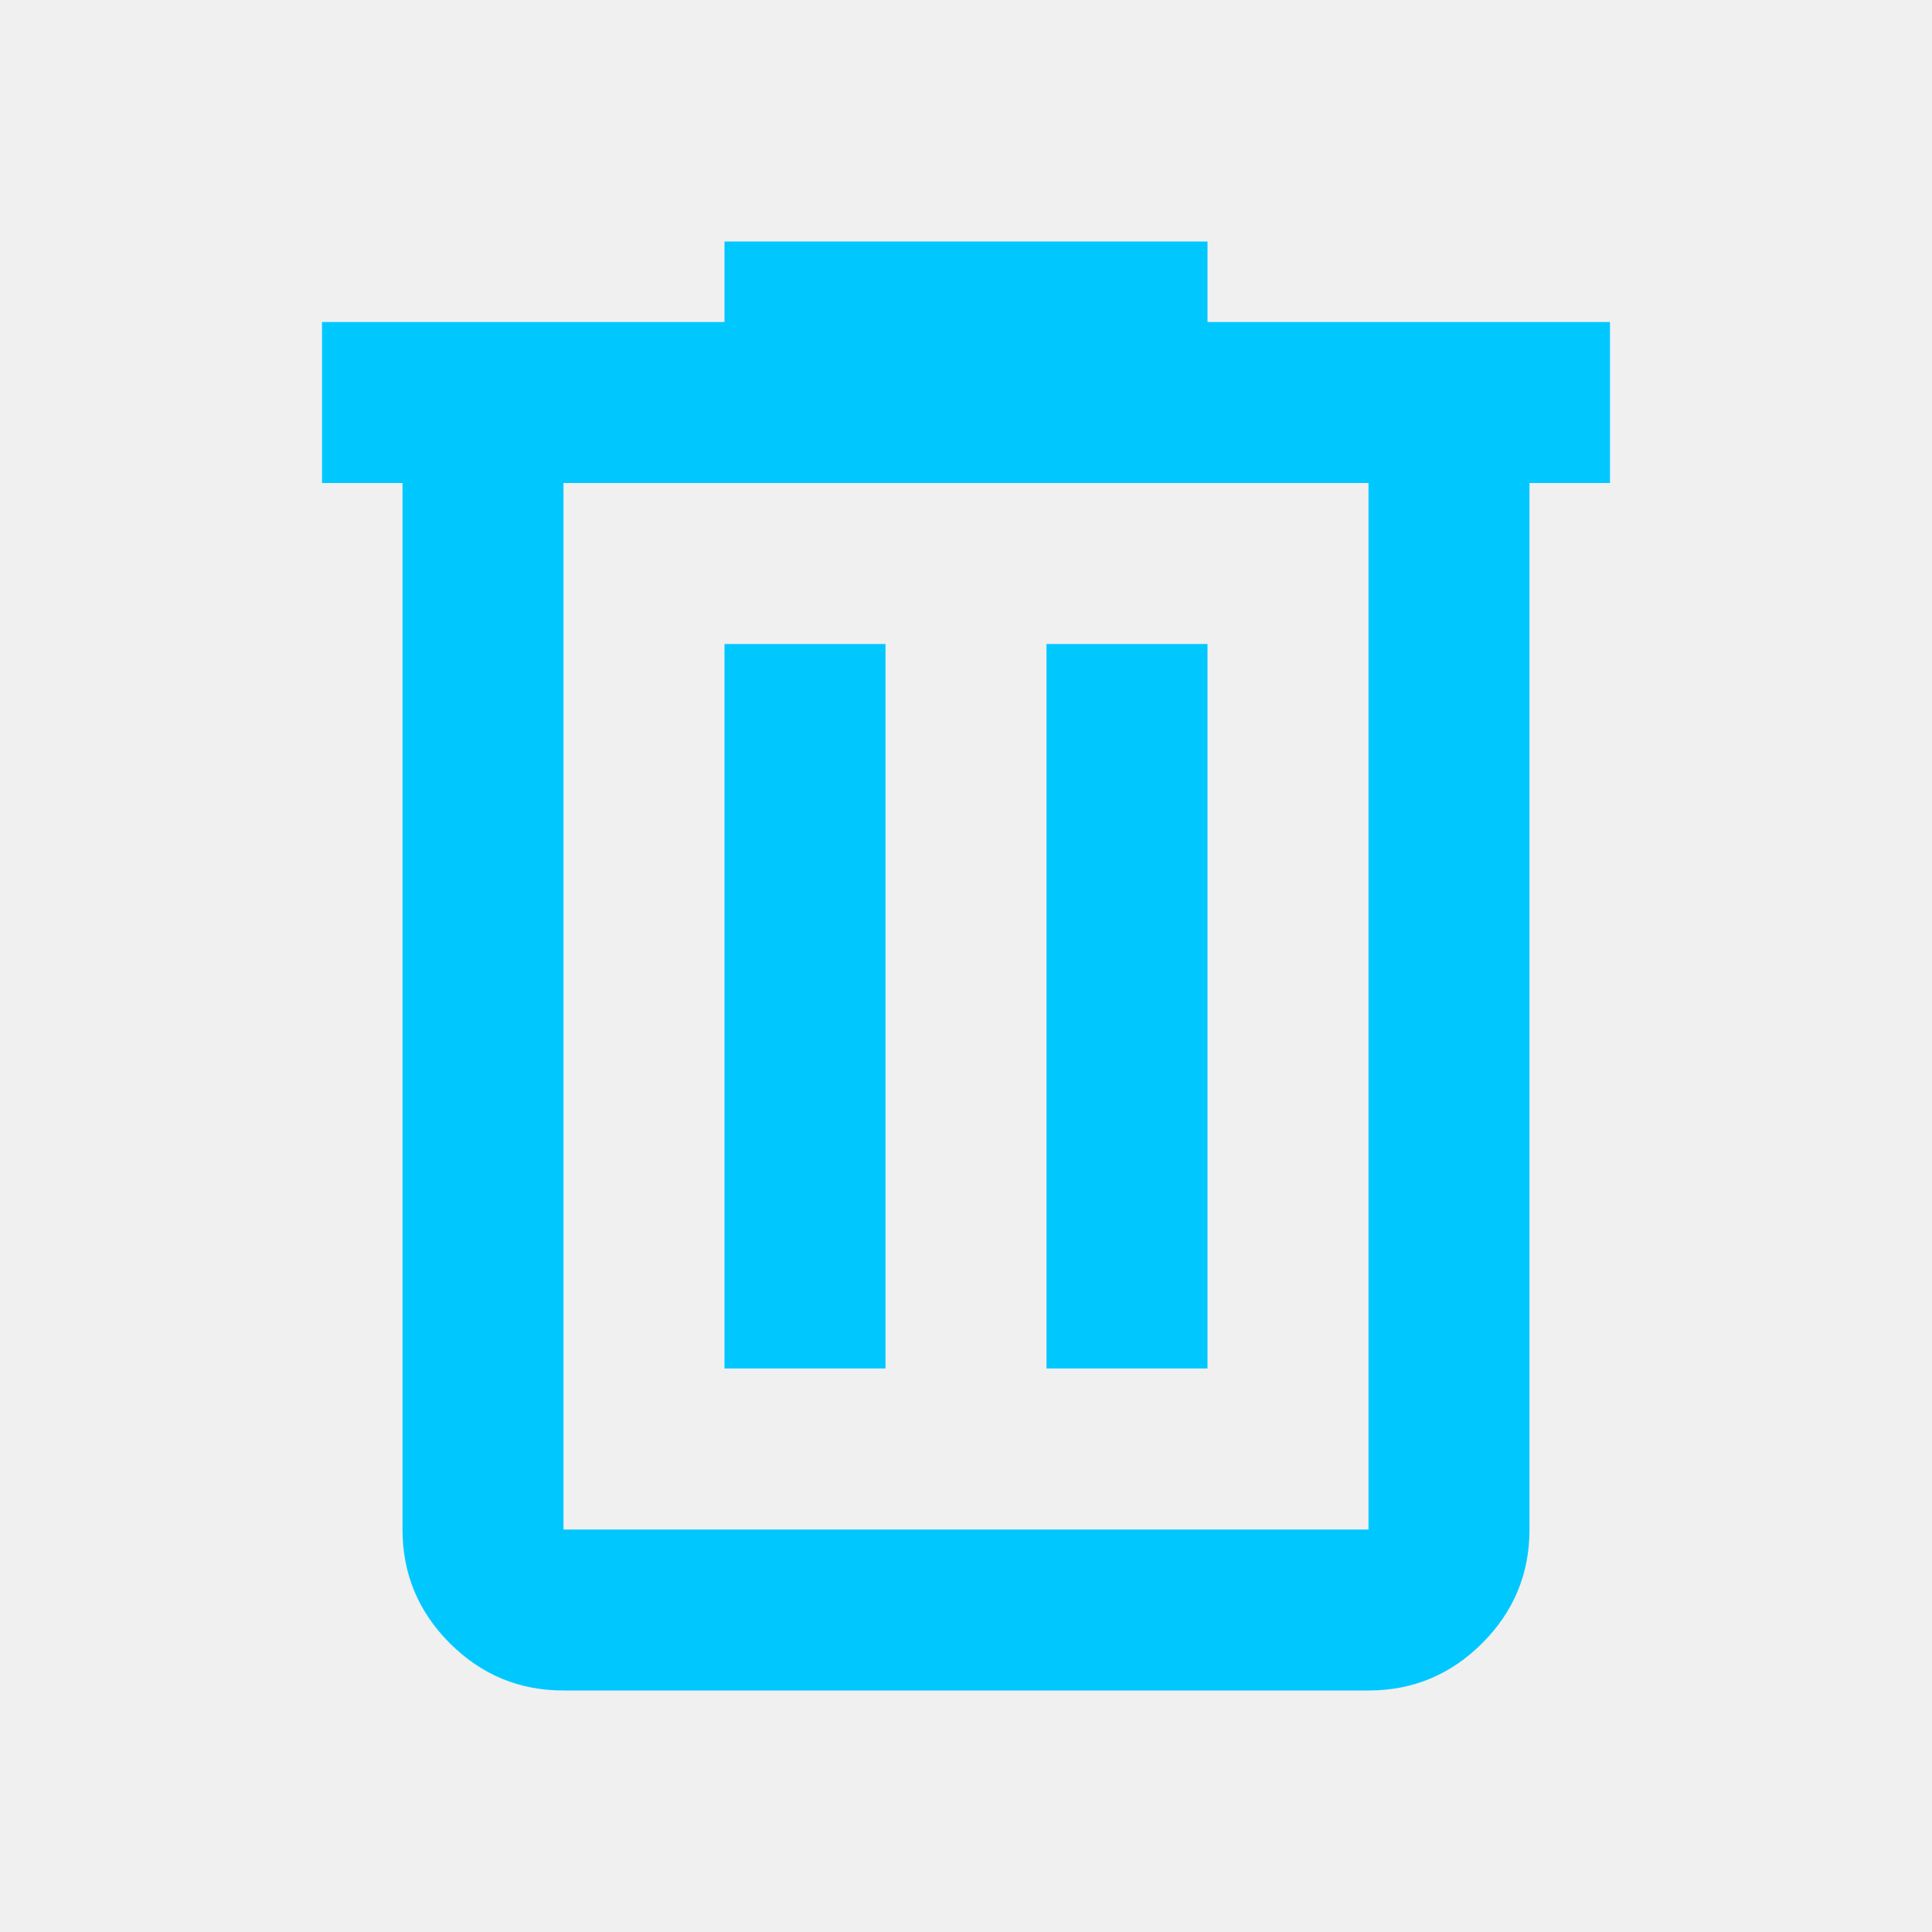
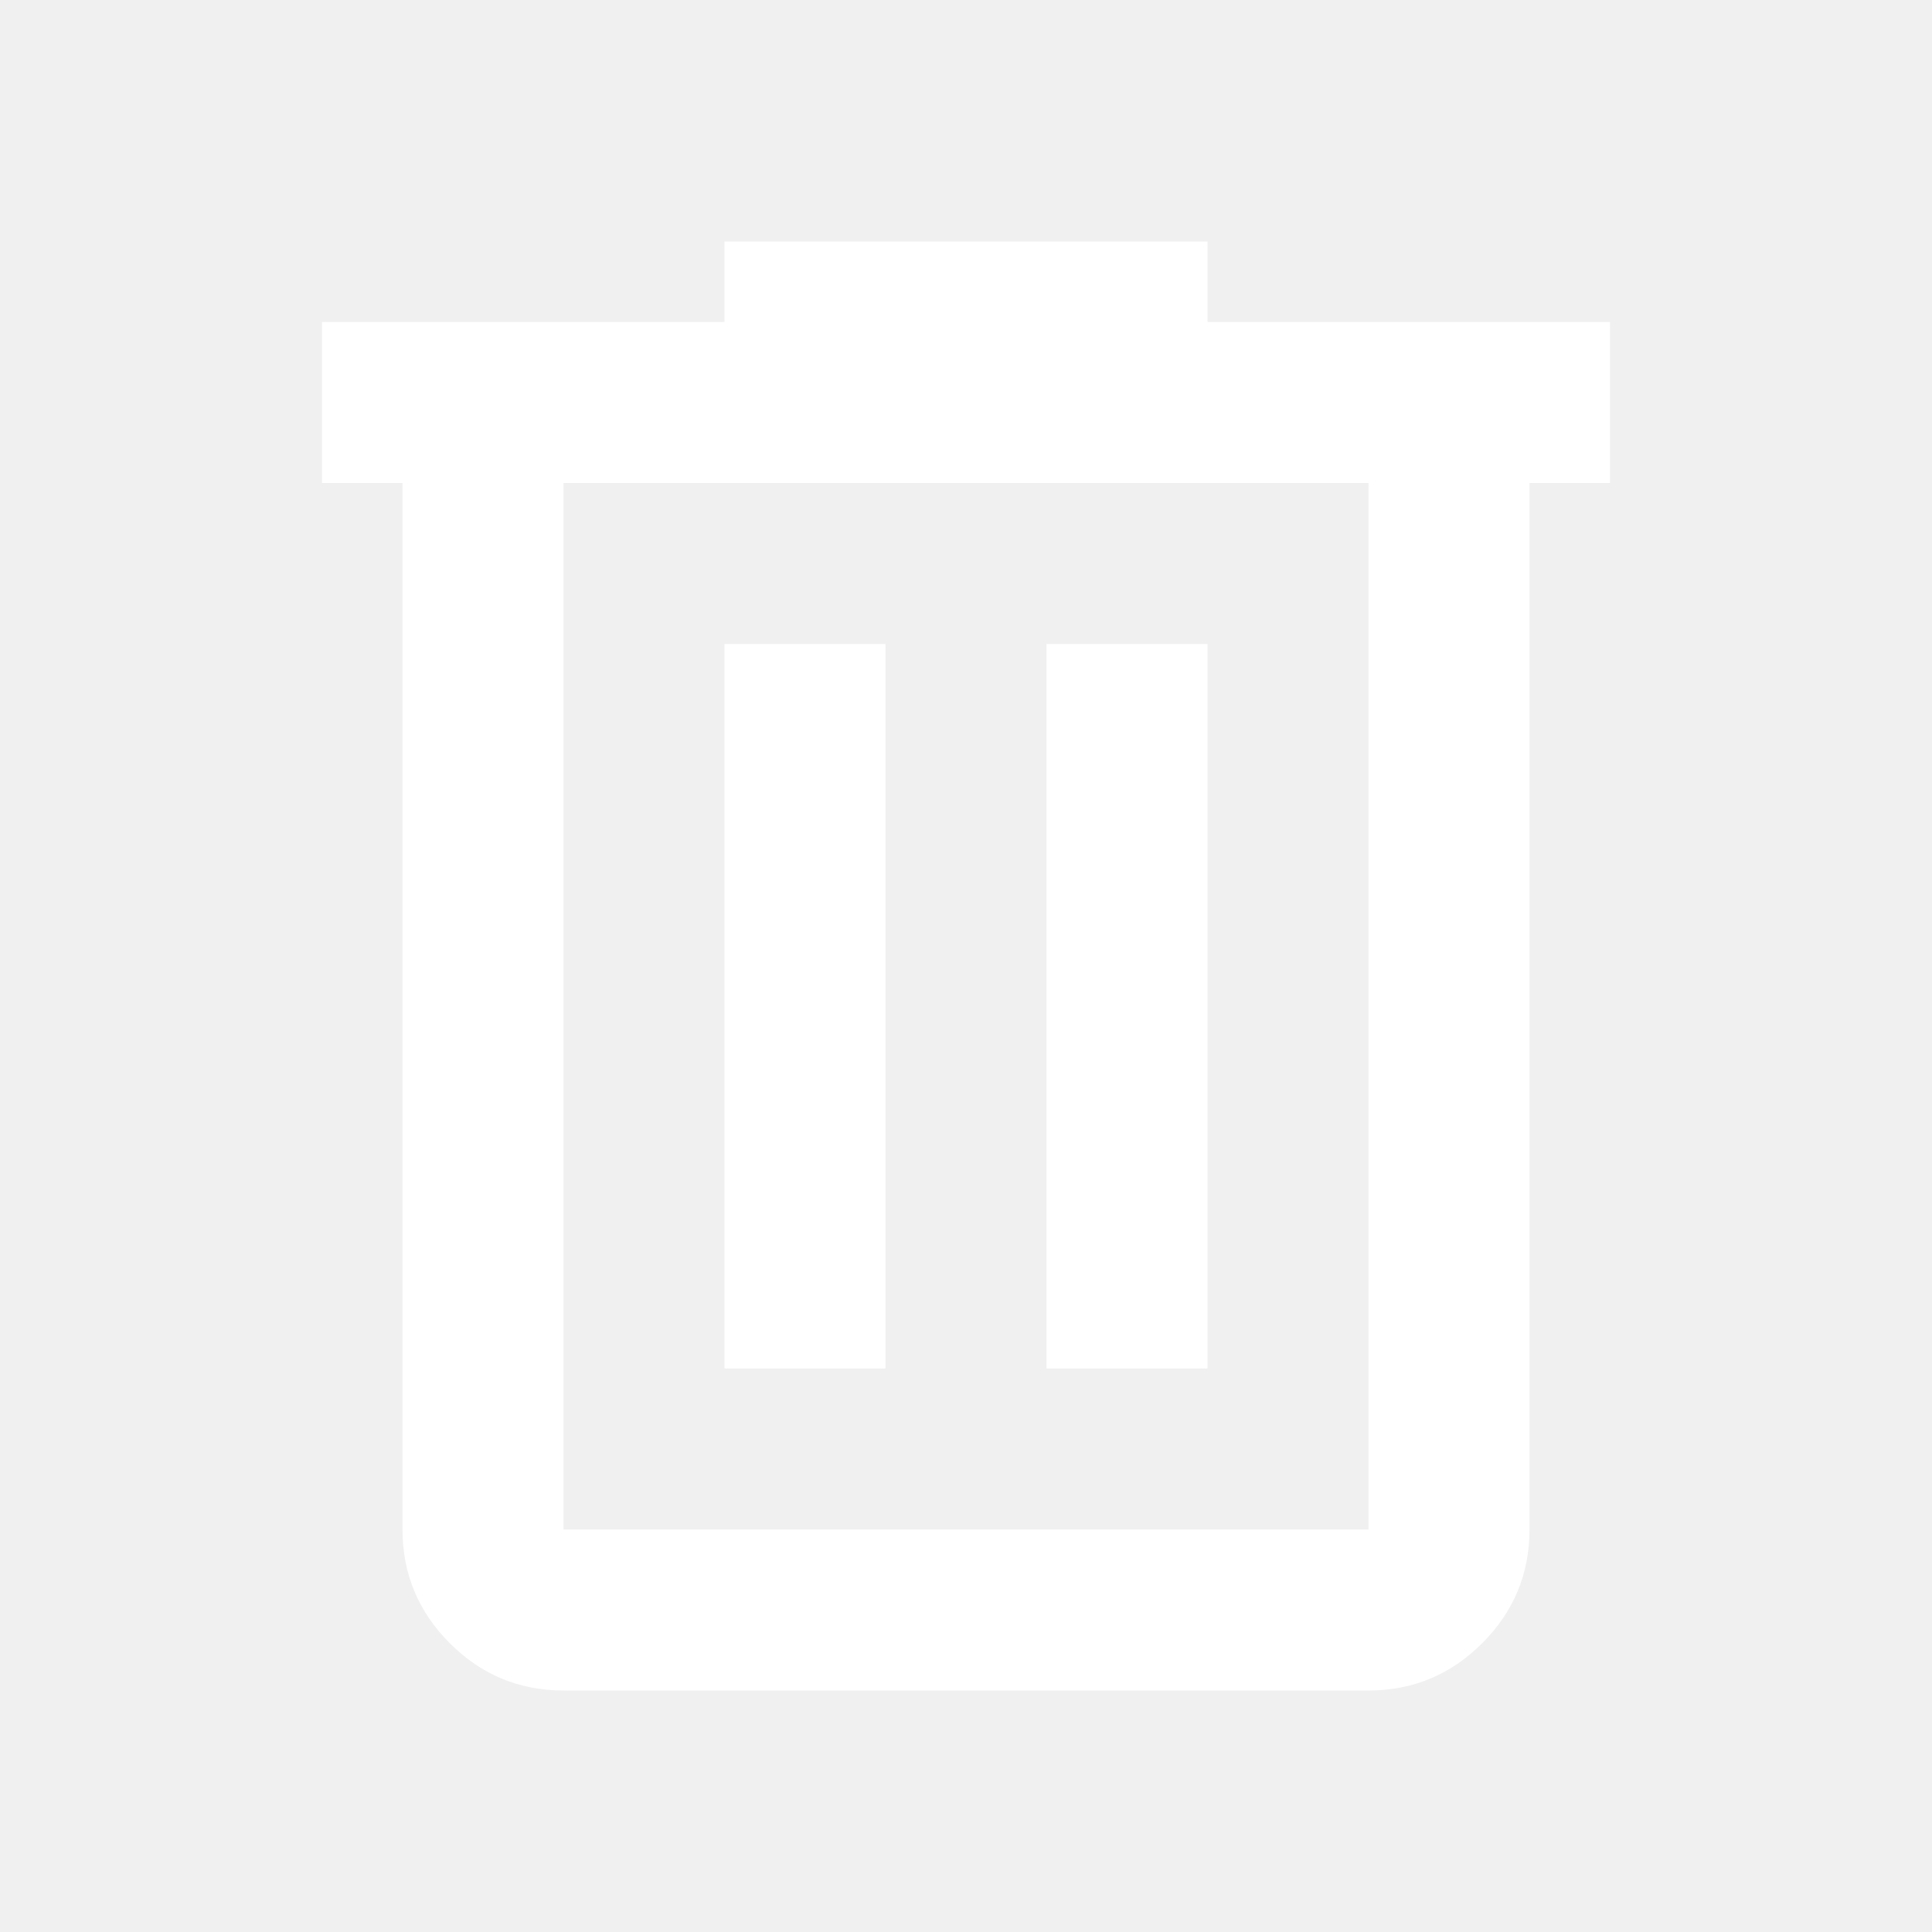
- <svg xmlns="http://www.w3.org/2000/svg" height="24px" viewBox="0 -960 960 960" width="24px" fill="#00c8ff">
+ <svg xmlns="http://www.w3.org/2000/svg" height="24px" viewBox="0 -960 960 960" width="24px" fill="#fff">
  <path d="M280-120q-33 0-56.5-23.5T200-200v-520h-40v-80h200v-40h240v40h200v80h-40v520q0 33-23.5 56.5T680-120H280Zm400-600H280v520h400v-520ZM360-280h80v-360h-80v360Zm160 0h80v-360h-80v360ZM280-720v520-520Z" />
</svg>
